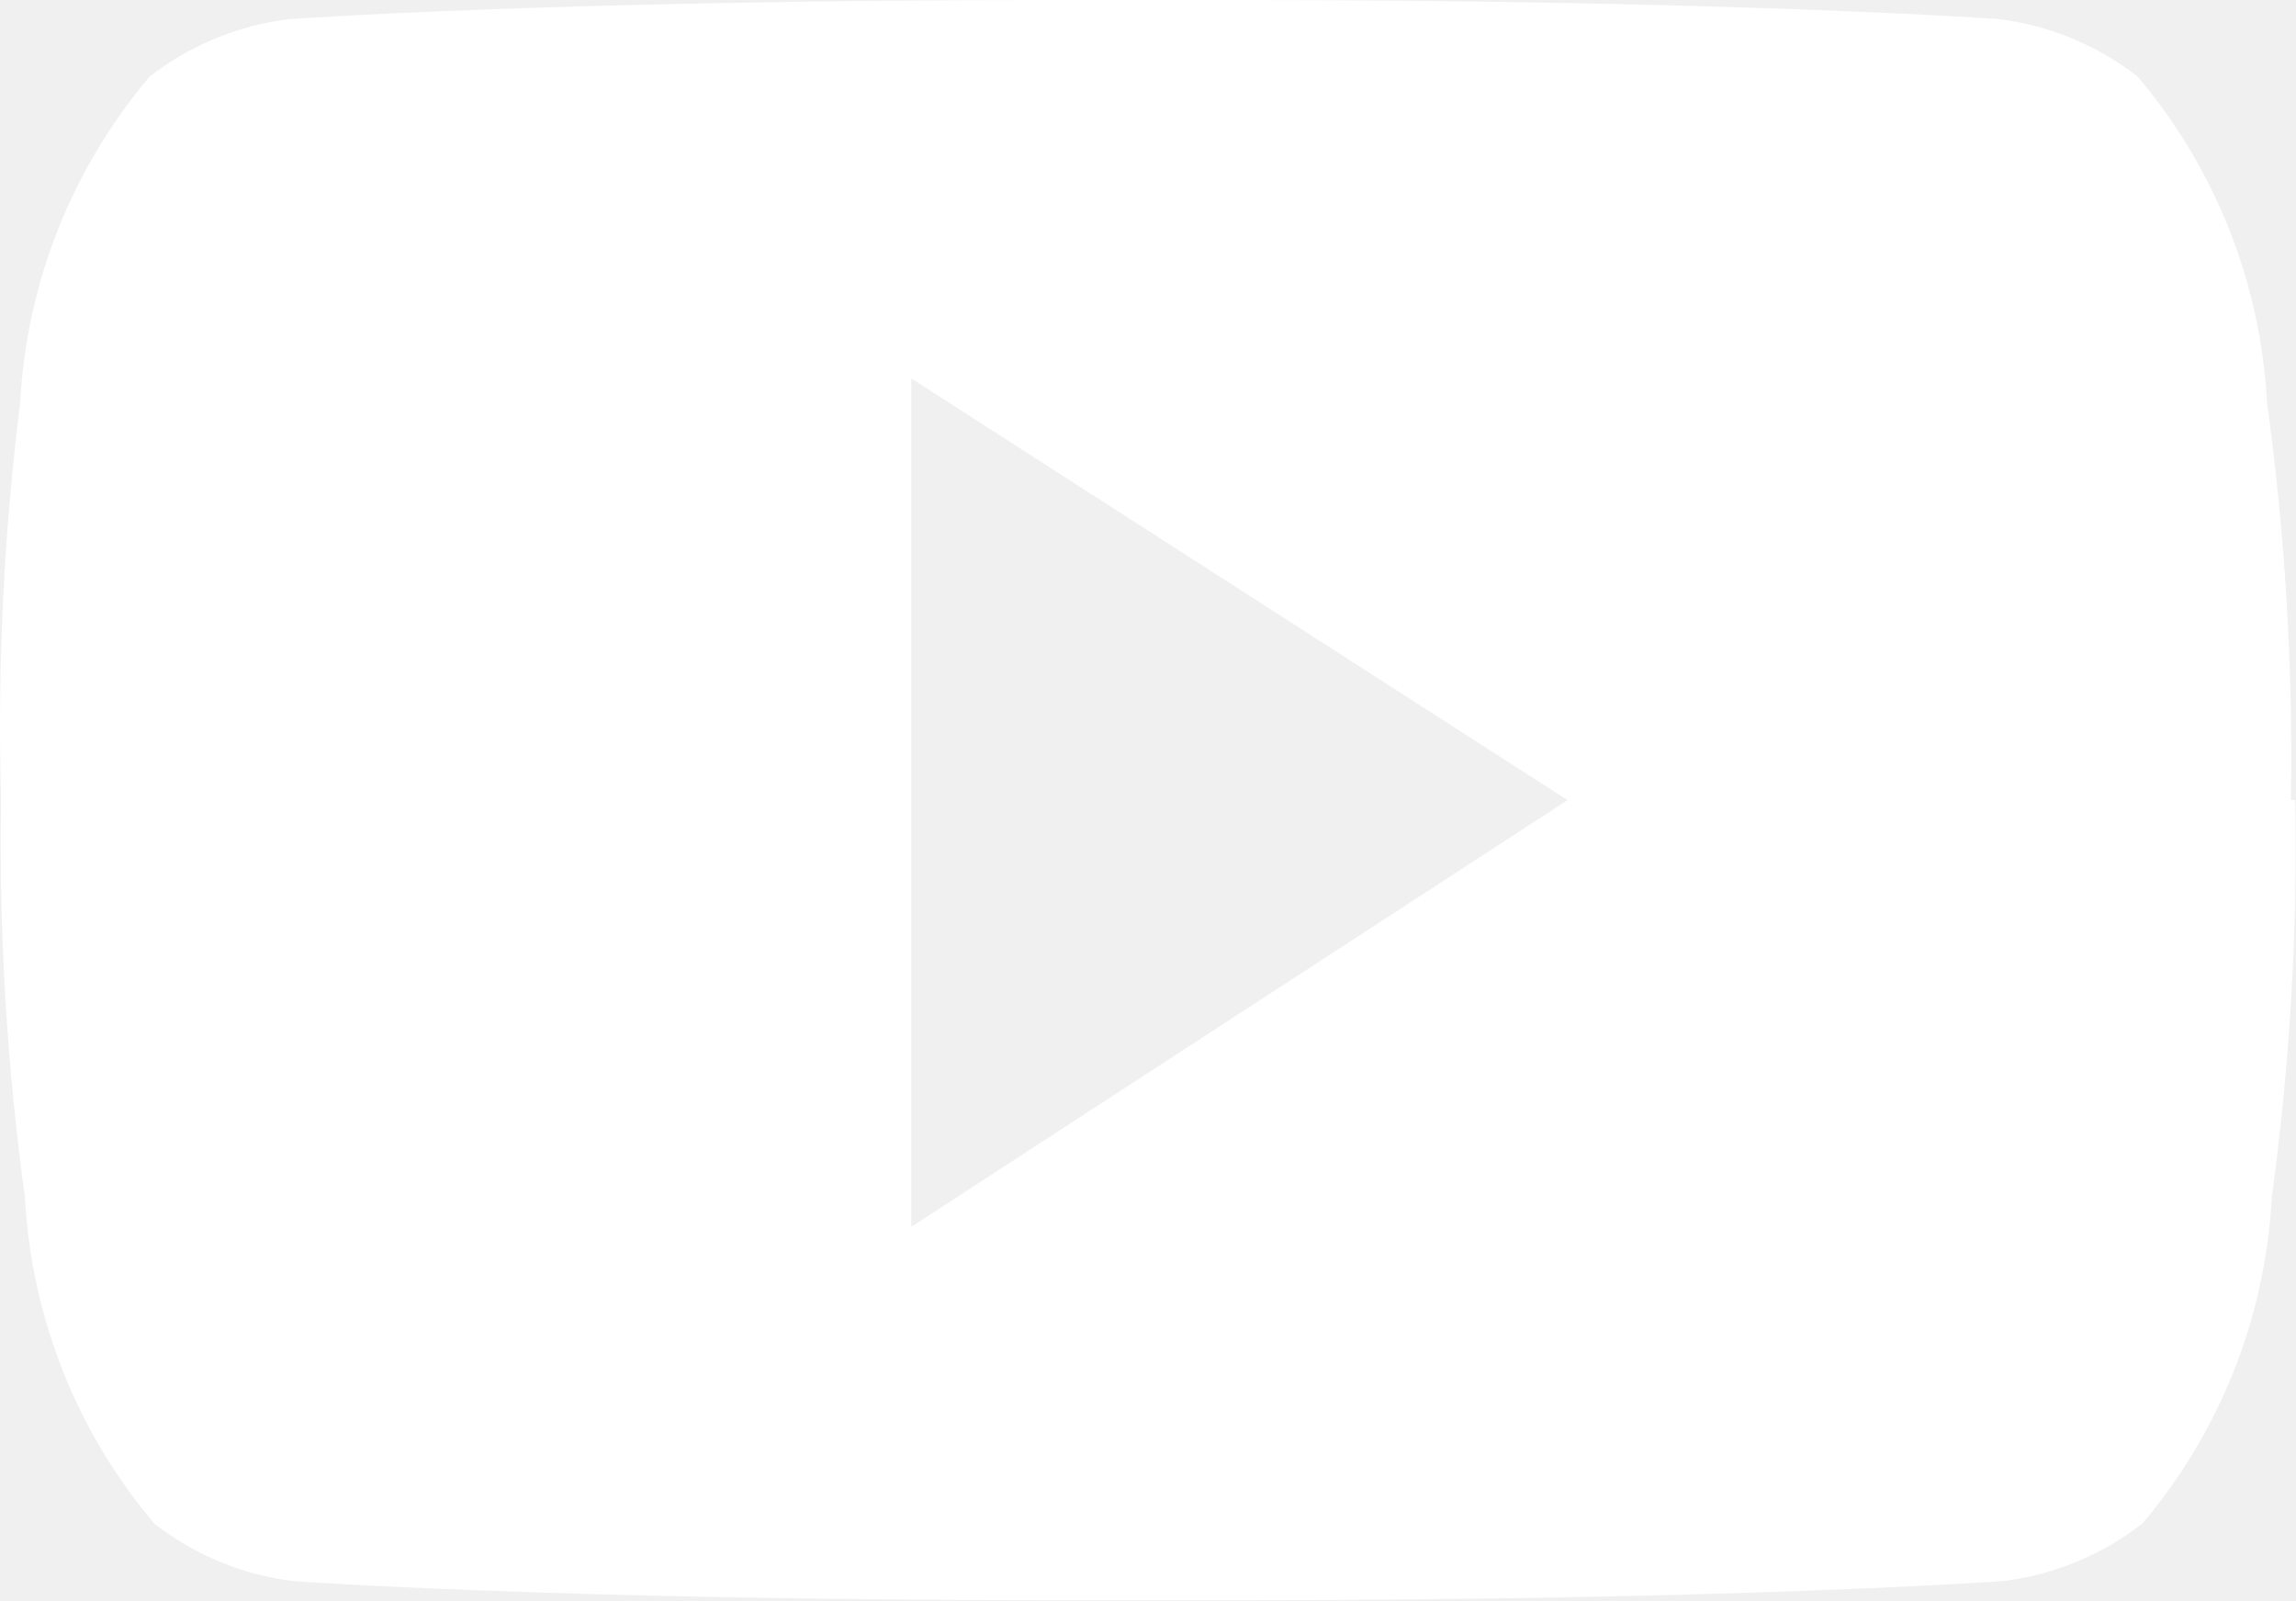
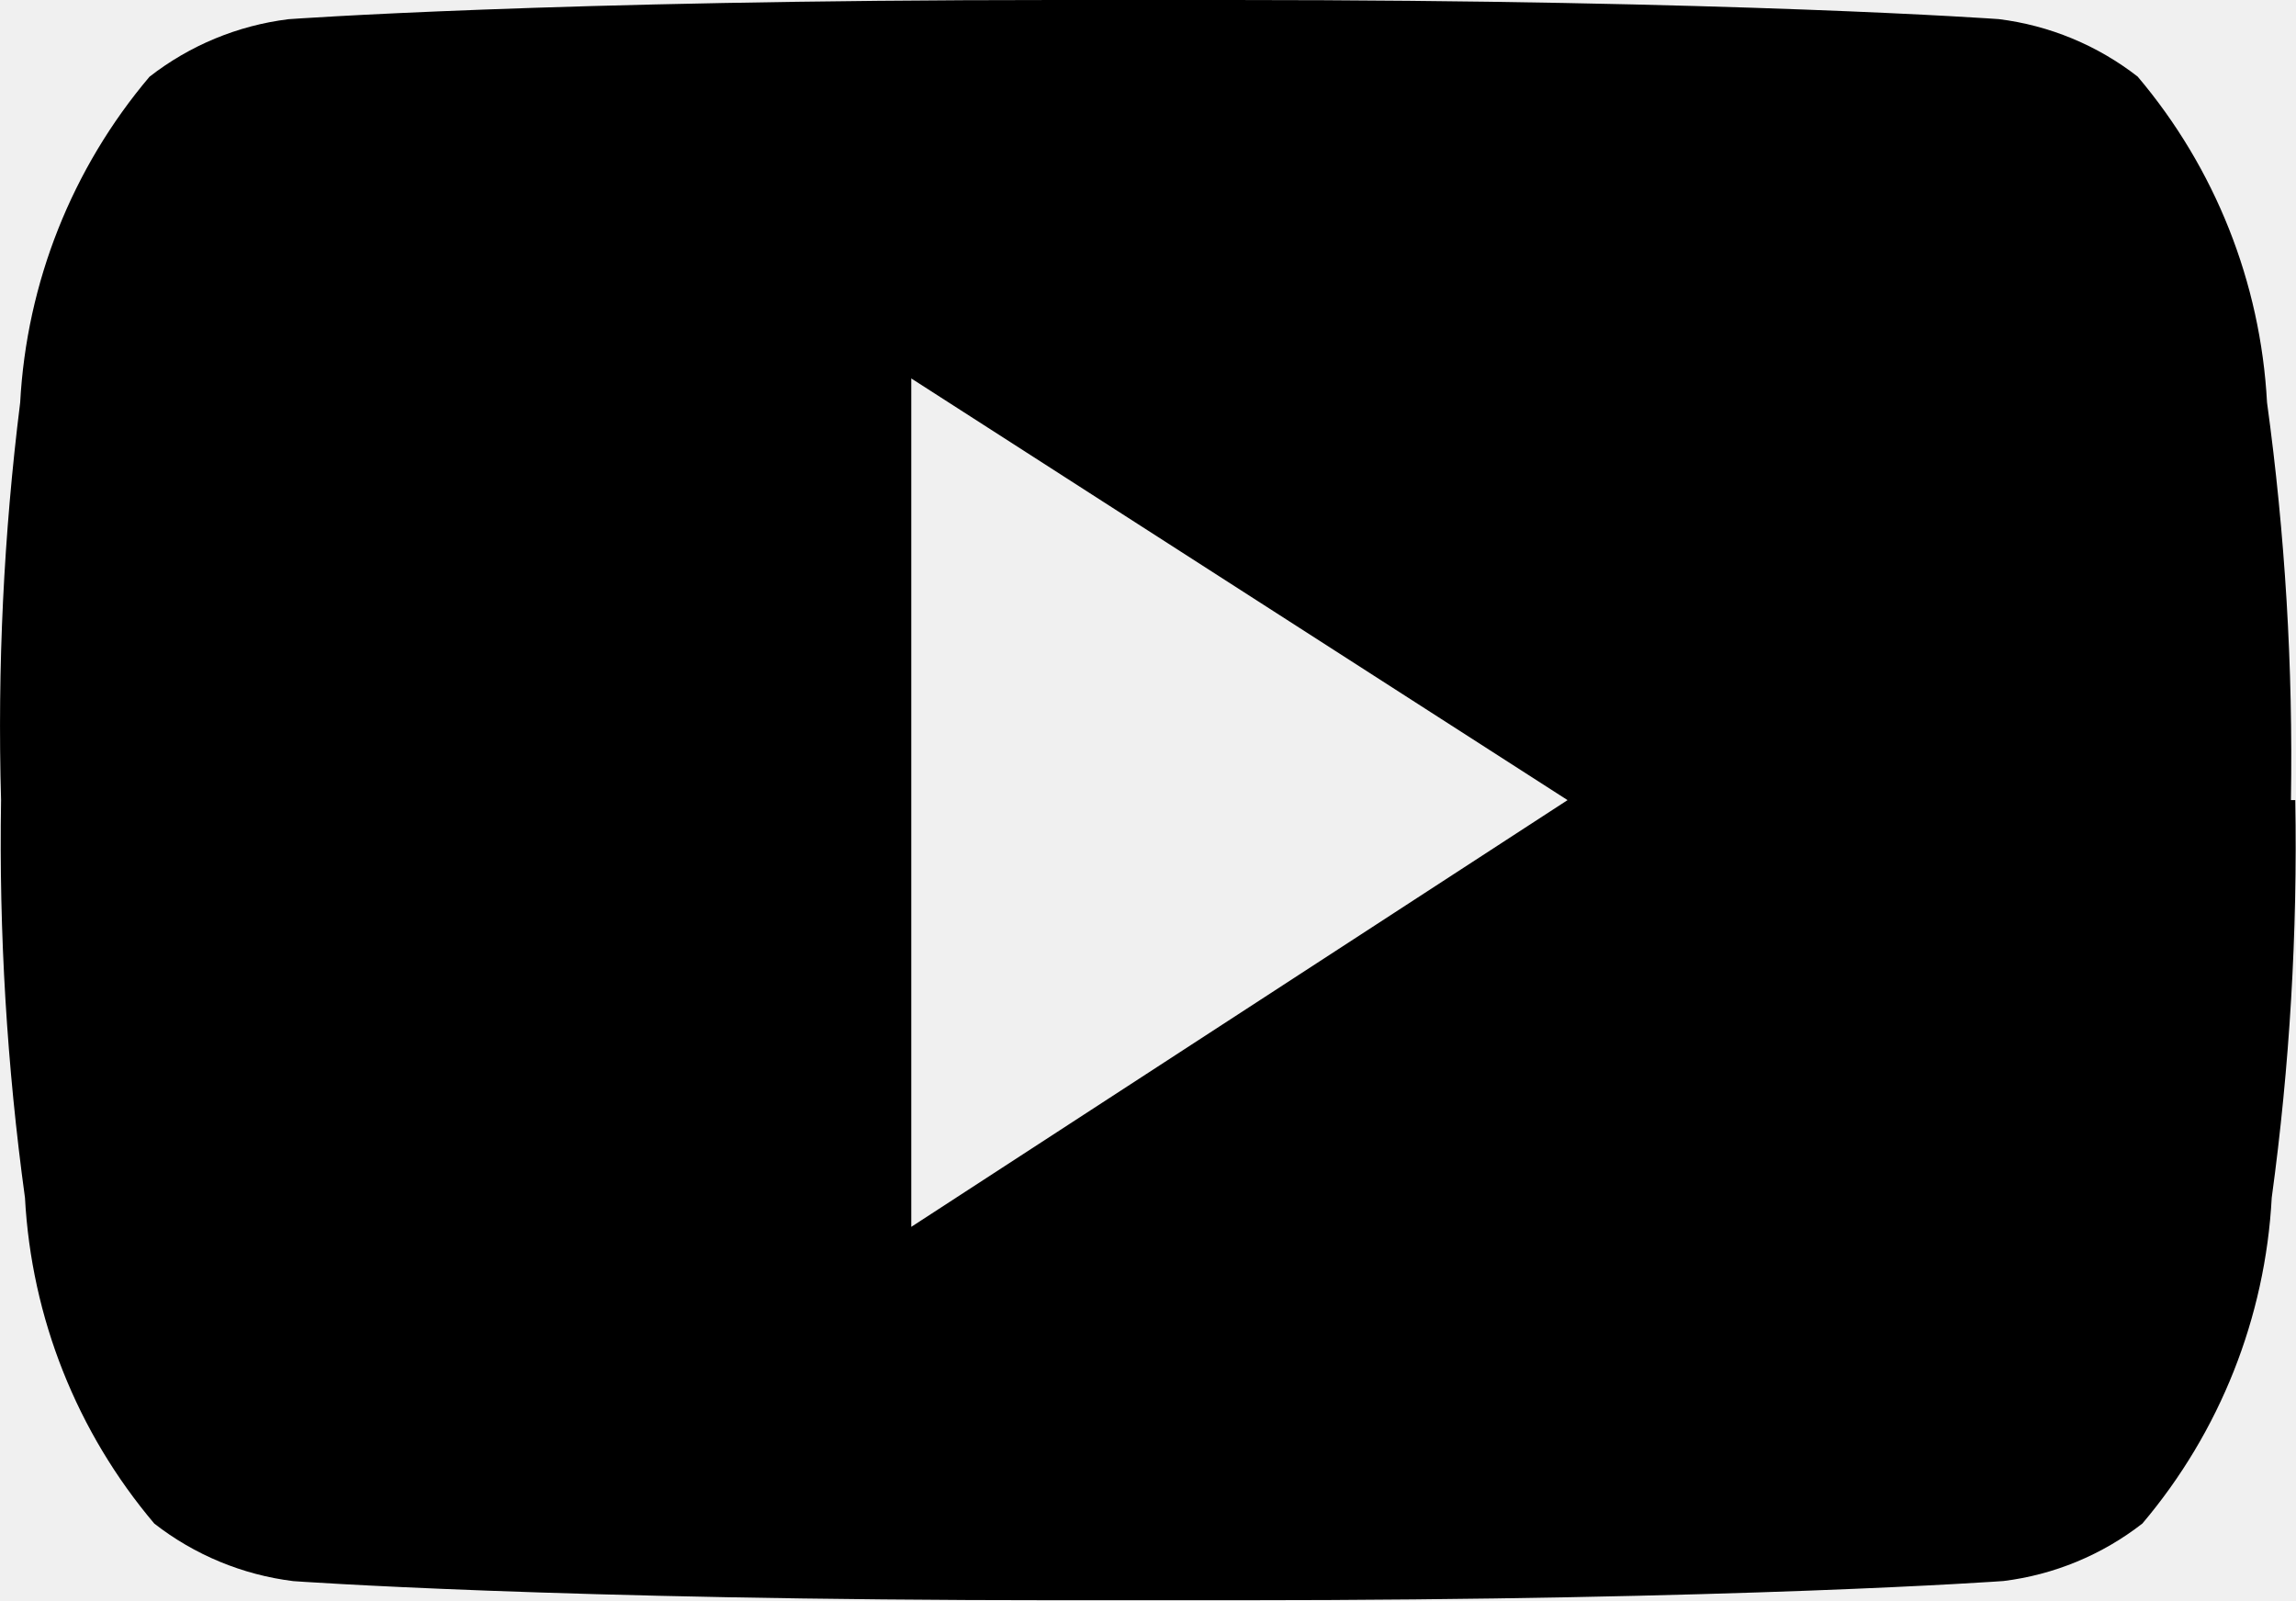
- <svg xmlns="http://www.w3.org/2000/svg" viewBox="0 0 25.83 18" fill="#fff">
+ <svg xmlns="http://www.w3.org/2000/svg" viewBox="0 0 25.83 18">
  <path d="M33.851,24.3a29.318,29.318,0,0,0-.269-4.473,6.184,6.184,0,0,0-1.455-3.665,3.18,3.18,0,0,0-1.563-.647S27.6,15.3,21.94,15.3H19.946c-5.659,0-8.623.216-8.623.216a3.18,3.18,0,0,0-1.563.647,6.184,6.184,0,0,0-1.455,3.665A29.372,29.372,0,0,0,8.09,24.3h0a29.371,29.371,0,0,0,.269,4.473,6.184,6.184,0,0,0,1.455,3.665,3.18,3.18,0,0,0,1.563.647S14.342,33.3,20,33.3h1.994c5.659,0,8.623-.216,8.623-.216a3.18,3.18,0,0,0,1.563-.647,6.184,6.184,0,0,0,1.455-3.665A29.317,29.317,0,0,0,33.9,24.3ZM18.33,29.1V19.557L25.713,24.3Z" transform="translate(-8.078 -15.3)" />
</svg>
